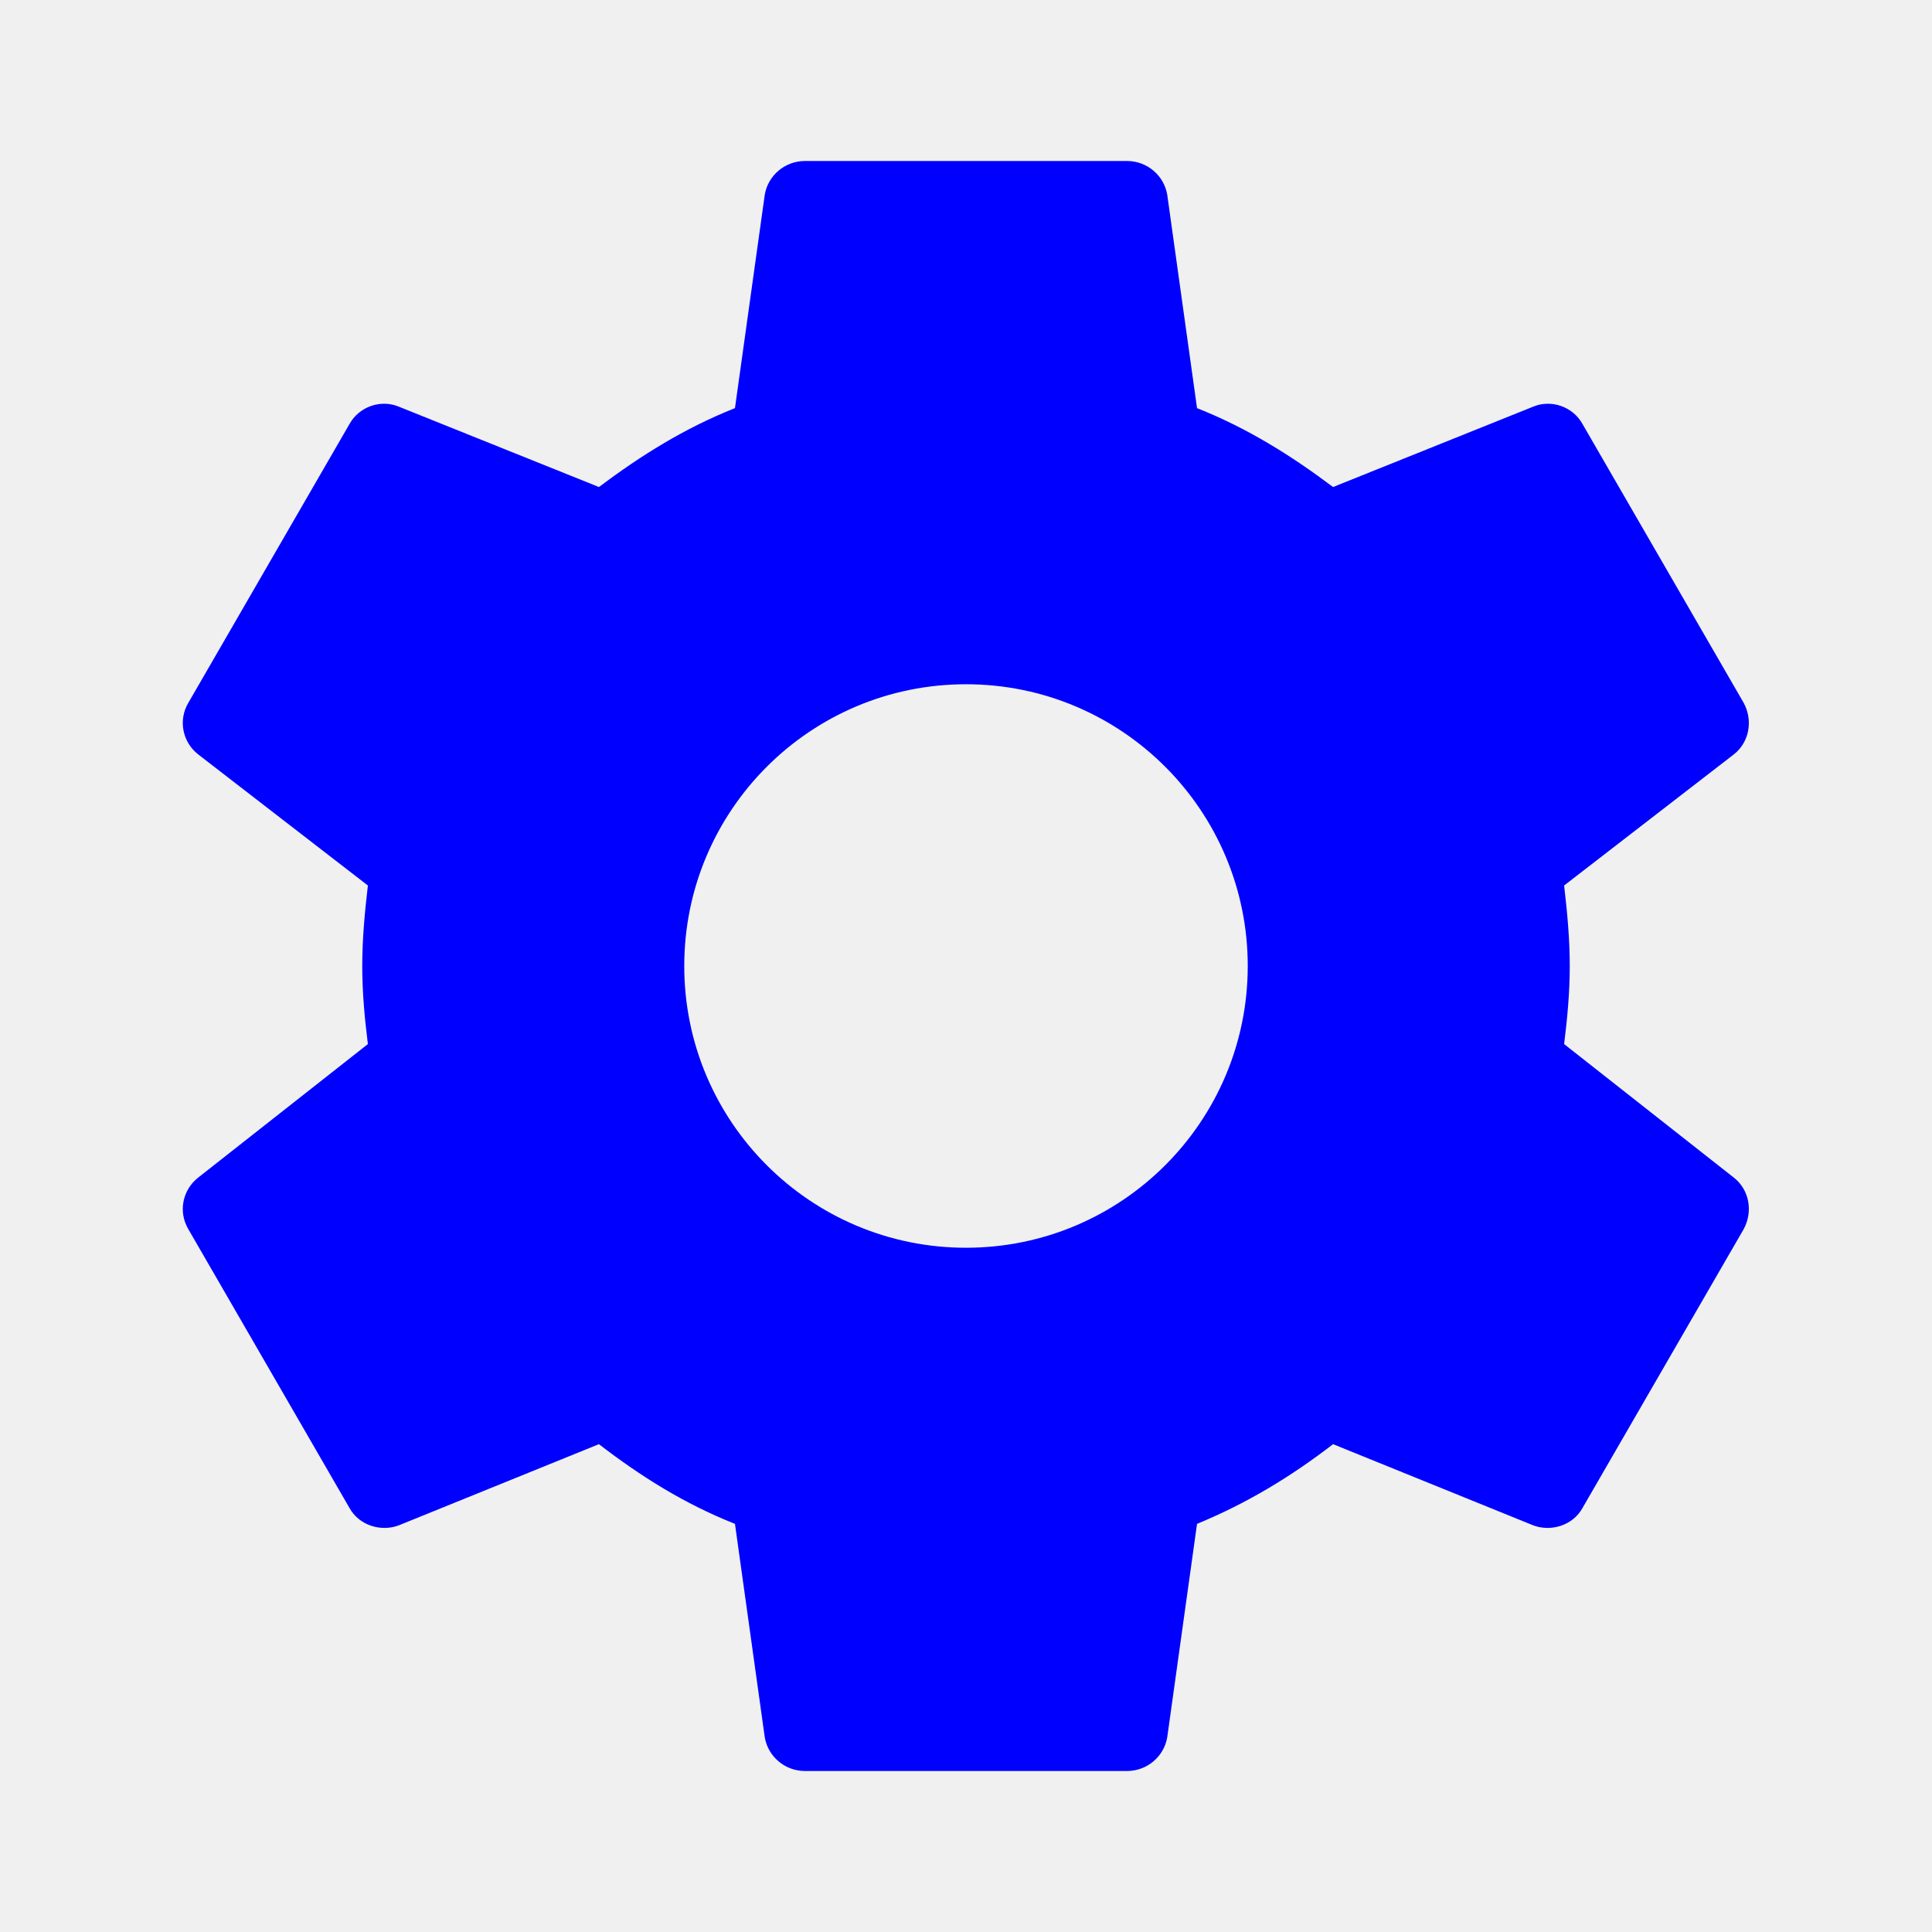
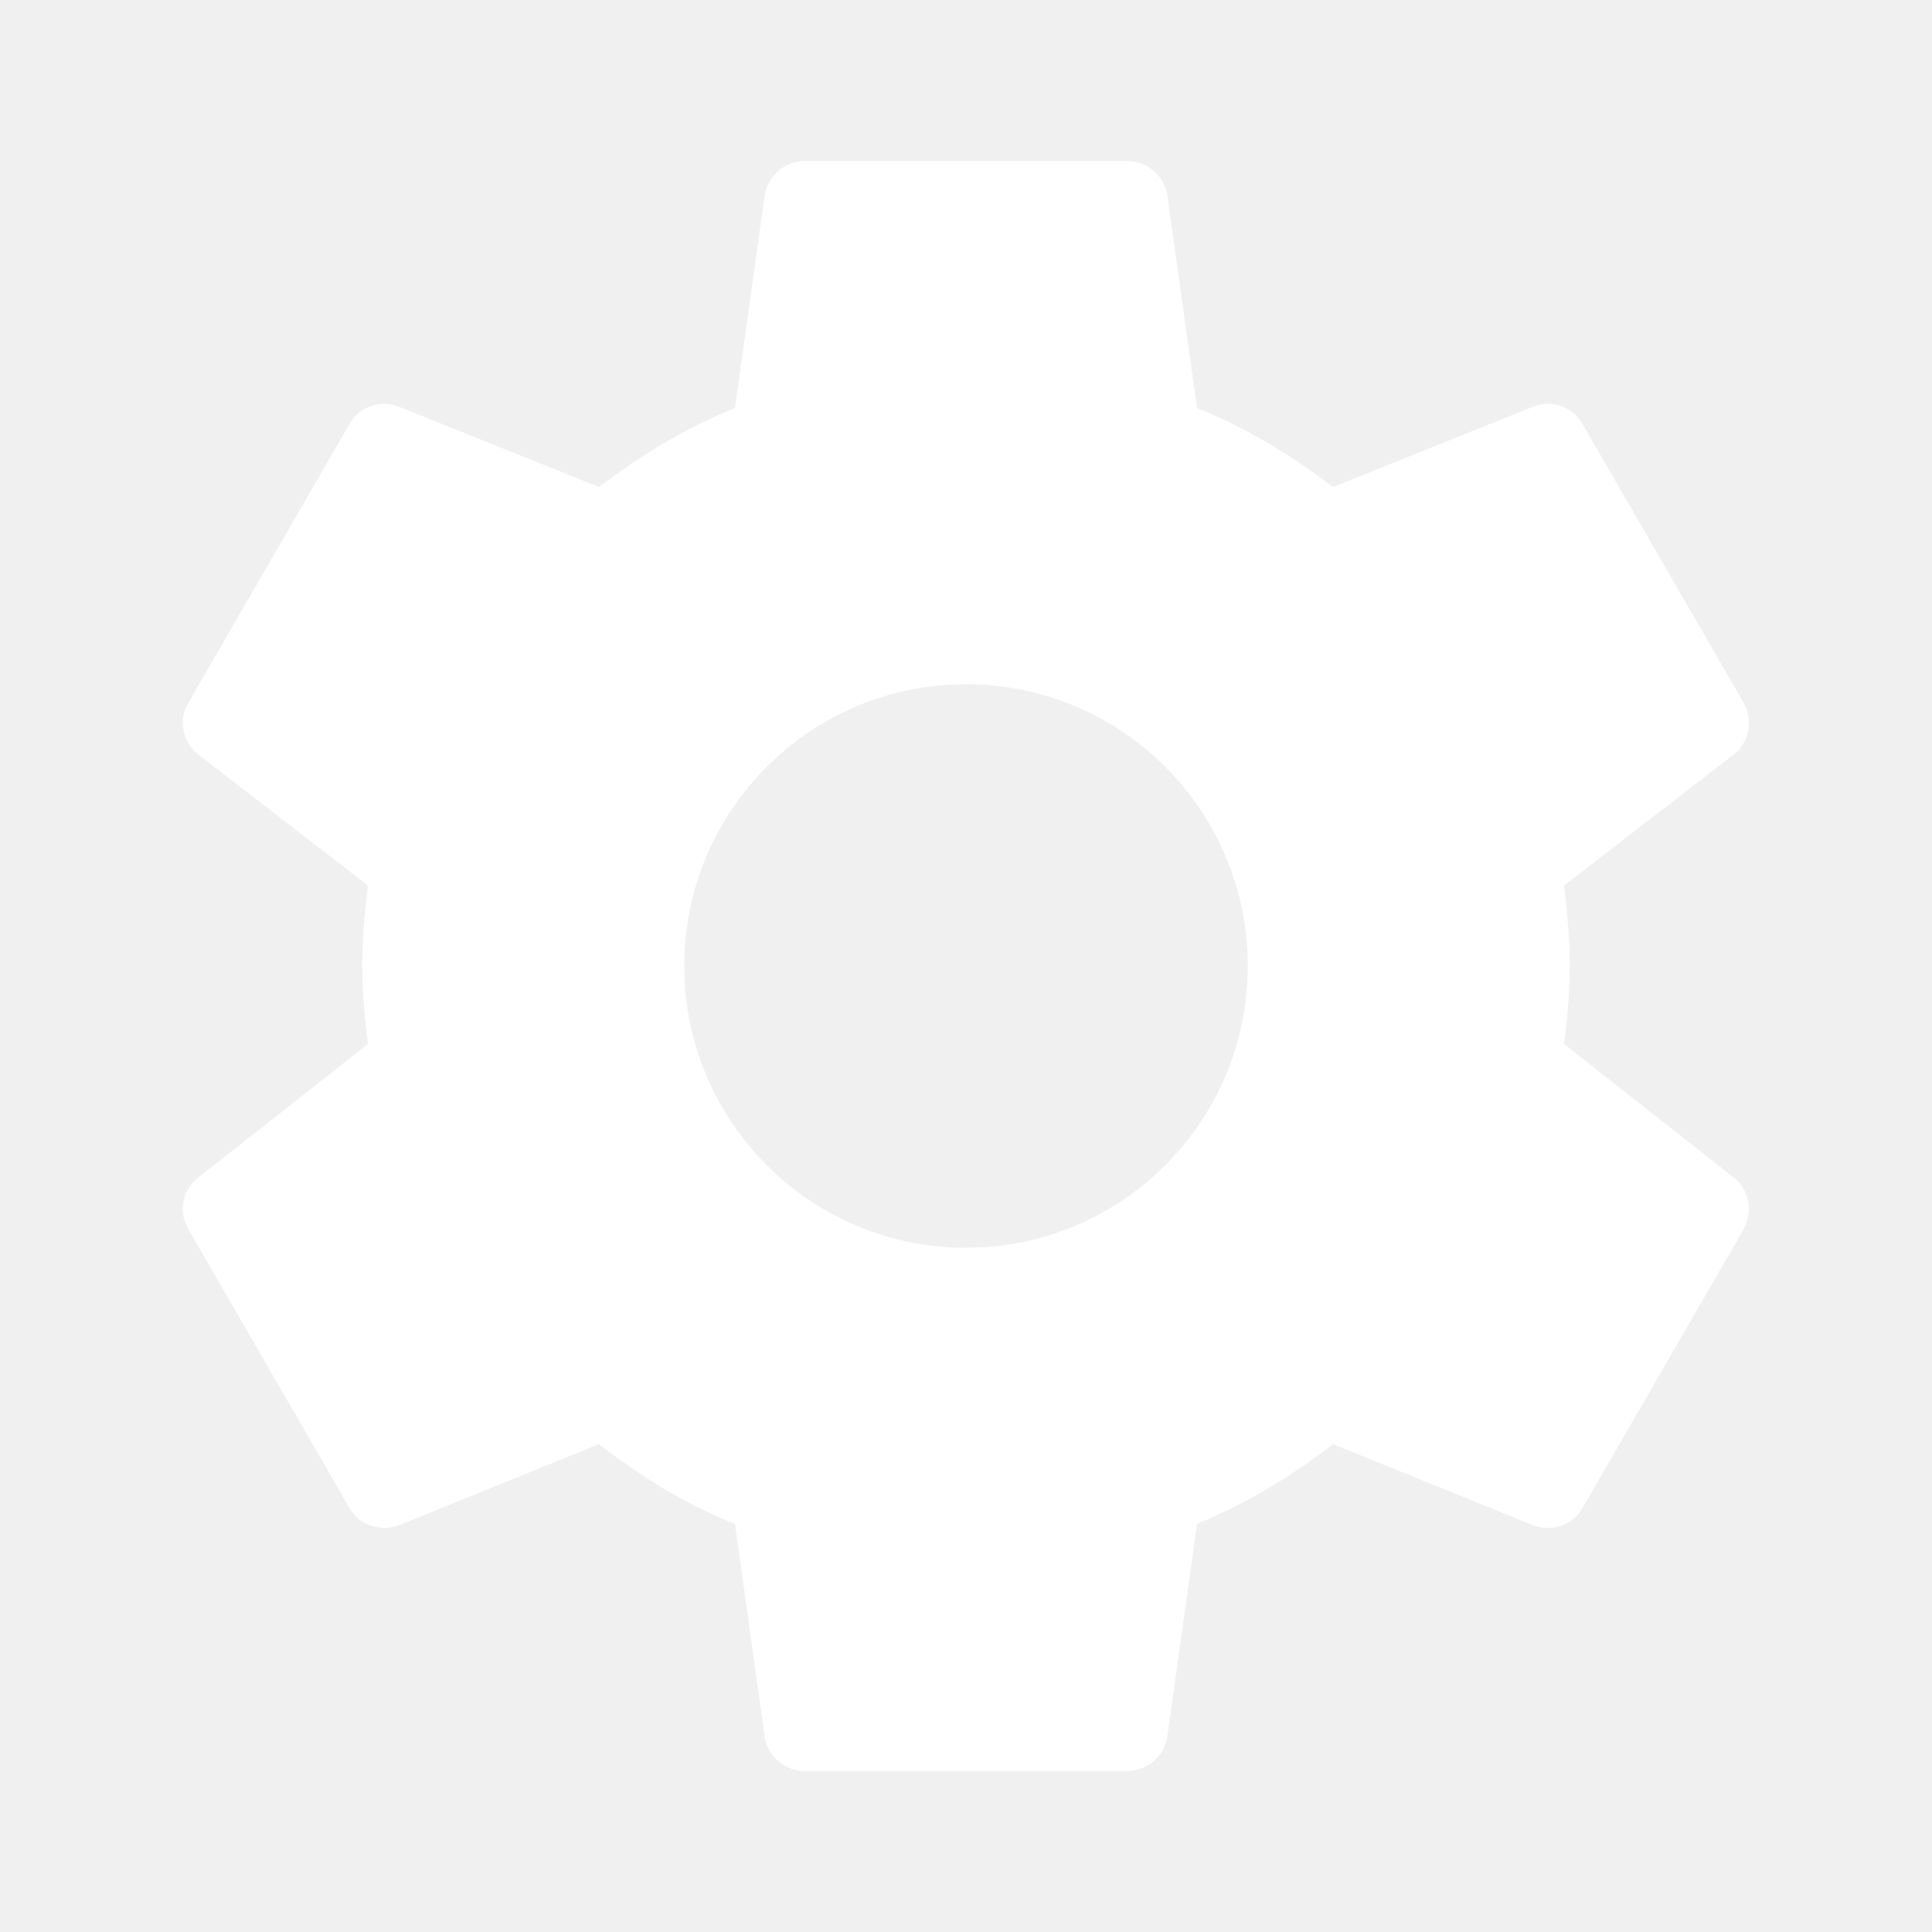
<svg xmlns="http://www.w3.org/2000/svg" viewBox="0 0 24 24">
-   <path fill="blue" d="M12,15.5A3.5,3.5 0 0,1 8.5,12A3.5,3.5 0 0,1 12,8.5A3.5,3.5 0 0,1 15.5,12A3.5,3.5 0 0,1 12,15.5M19.43,12.97C19.47,12.65 19.5,12.33 19.5,12C19.5,11.67 19.47,11.34 19.43,11L21.54,9.37C21.73,9.22 21.78,8.95 21.66,8.73L19.66,5.27C19.54,5.05 19.27,4.96 19.05,5.05L16.56,6.05C16.04,5.66 15.5,5.32 14.87,5.07L14.5,2.42C14.46,2.18 14.25,2 14,2H10C9.75,2 9.54,2.18 9.5,2.42L9.13,5.07C8.5,5.32 7.96,5.66 7.44,6.05L4.95,5.05C4.73,4.96 4.46,5.05 4.34,5.27L2.34,8.73C2.21,8.95 2.27,9.22 2.46,9.37L4.57,11C4.53,11.34 4.5,11.67 4.5,12C4.5,12.33 4.53,12.65 4.57,12.97L2.46,14.63C2.27,14.78 2.21,15.05 2.34,15.27L4.34,18.73C4.46,18.95 4.73,19.03 4.95,18.95L7.44,17.94C7.96,18.34 8.5,18.68 9.13,18.93L9.5,21.58C9.54,21.82 9.75,22 10,22H14C14.25,22 14.46,21.82 14.5,21.58L14.87,18.93C15.5,18.67 16.04,18.34 16.56,17.94L19.05,18.95C19.27,19.03 19.54,18.95 19.66,18.73L21.66,15.27C21.78,15.05 21.73,14.78 21.54,14.63L19.43,12.97Z" />
+   <path fill="white" d="M12,15.5A3.5,3.5 0 0,1 8.5,12A3.5,3.5 0 0,1 12,8.5A3.5,3.5 0 0,1 15.5,12A3.5,3.5 0 0,1 12,15.5M19.43,12.97C19.47,12.65 19.5,12.33 19.5,12C19.5,11.67 19.47,11.34 19.43,11L21.54,9.37C21.73,9.22 21.78,8.95 21.66,8.73L19.66,5.27C19.54,5.05 19.27,4.96 19.05,5.05L16.56,6.05C16.04,5.66 15.5,5.32 14.87,5.07L14.5,2.42C14.46,2.18 14.25,2 14,2H10C9.75,2 9.54,2.18 9.5,2.42L9.13,5.07C8.5,5.32 7.96,5.66 7.44,6.05L4.95,5.05C4.73,4.96 4.46,5.05 4.34,5.27L2.34,8.73C2.21,8.95 2.27,9.22 2.46,9.37L4.57,11C4.53,11.34 4.5,11.67 4.5,12C4.5,12.33 4.53,12.65 4.57,12.97L2.46,14.63C2.27,14.78 2.21,15.05 2.34,15.27L4.34,18.73C4.46,18.95 4.73,19.03 4.95,18.95L7.44,17.94C7.96,18.34 8.5,18.68 9.13,18.93L9.5,21.58C9.54,21.82 9.75,22 10,22H14C14.25,22 14.46,21.82 14.5,21.58L14.87,18.93C15.5,18.67 16.04,18.34 16.56,17.94L19.05,18.95C19.27,19.03 19.54,18.95 19.66,18.73L21.66,15.27C21.78,15.05 21.73,14.78 21.54,14.63L19.43,12.97Z" />
</svg>
